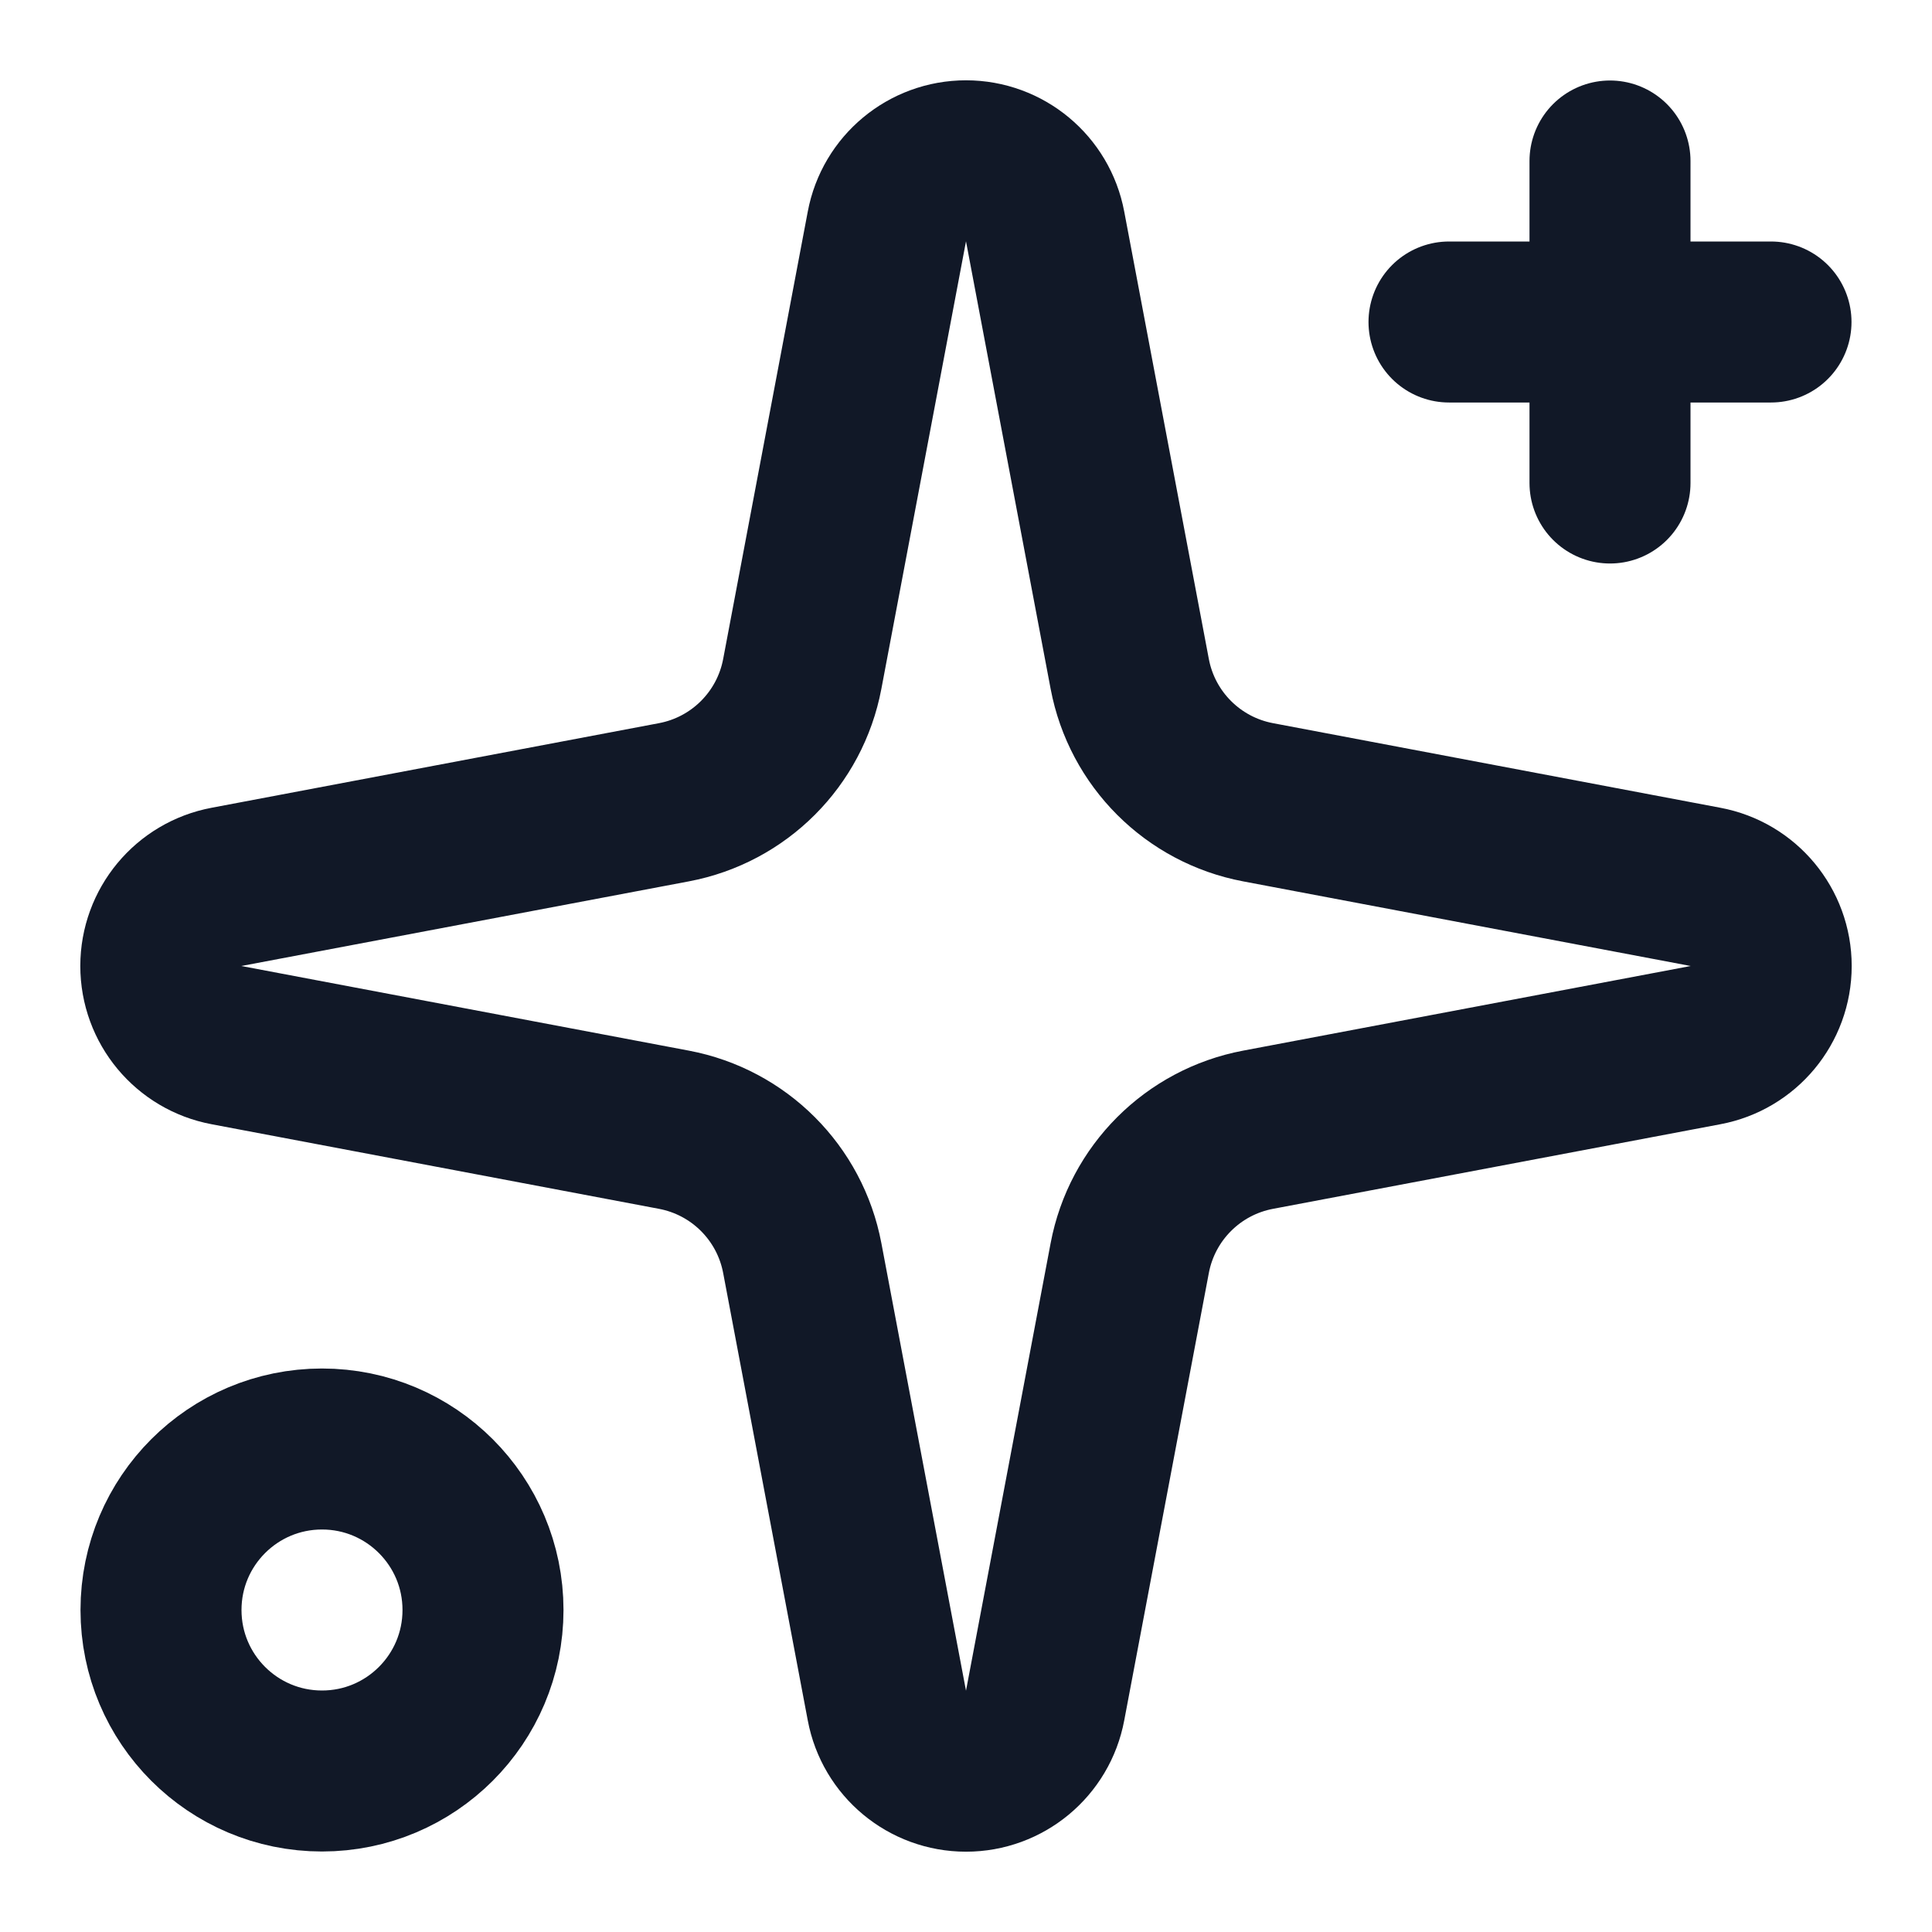
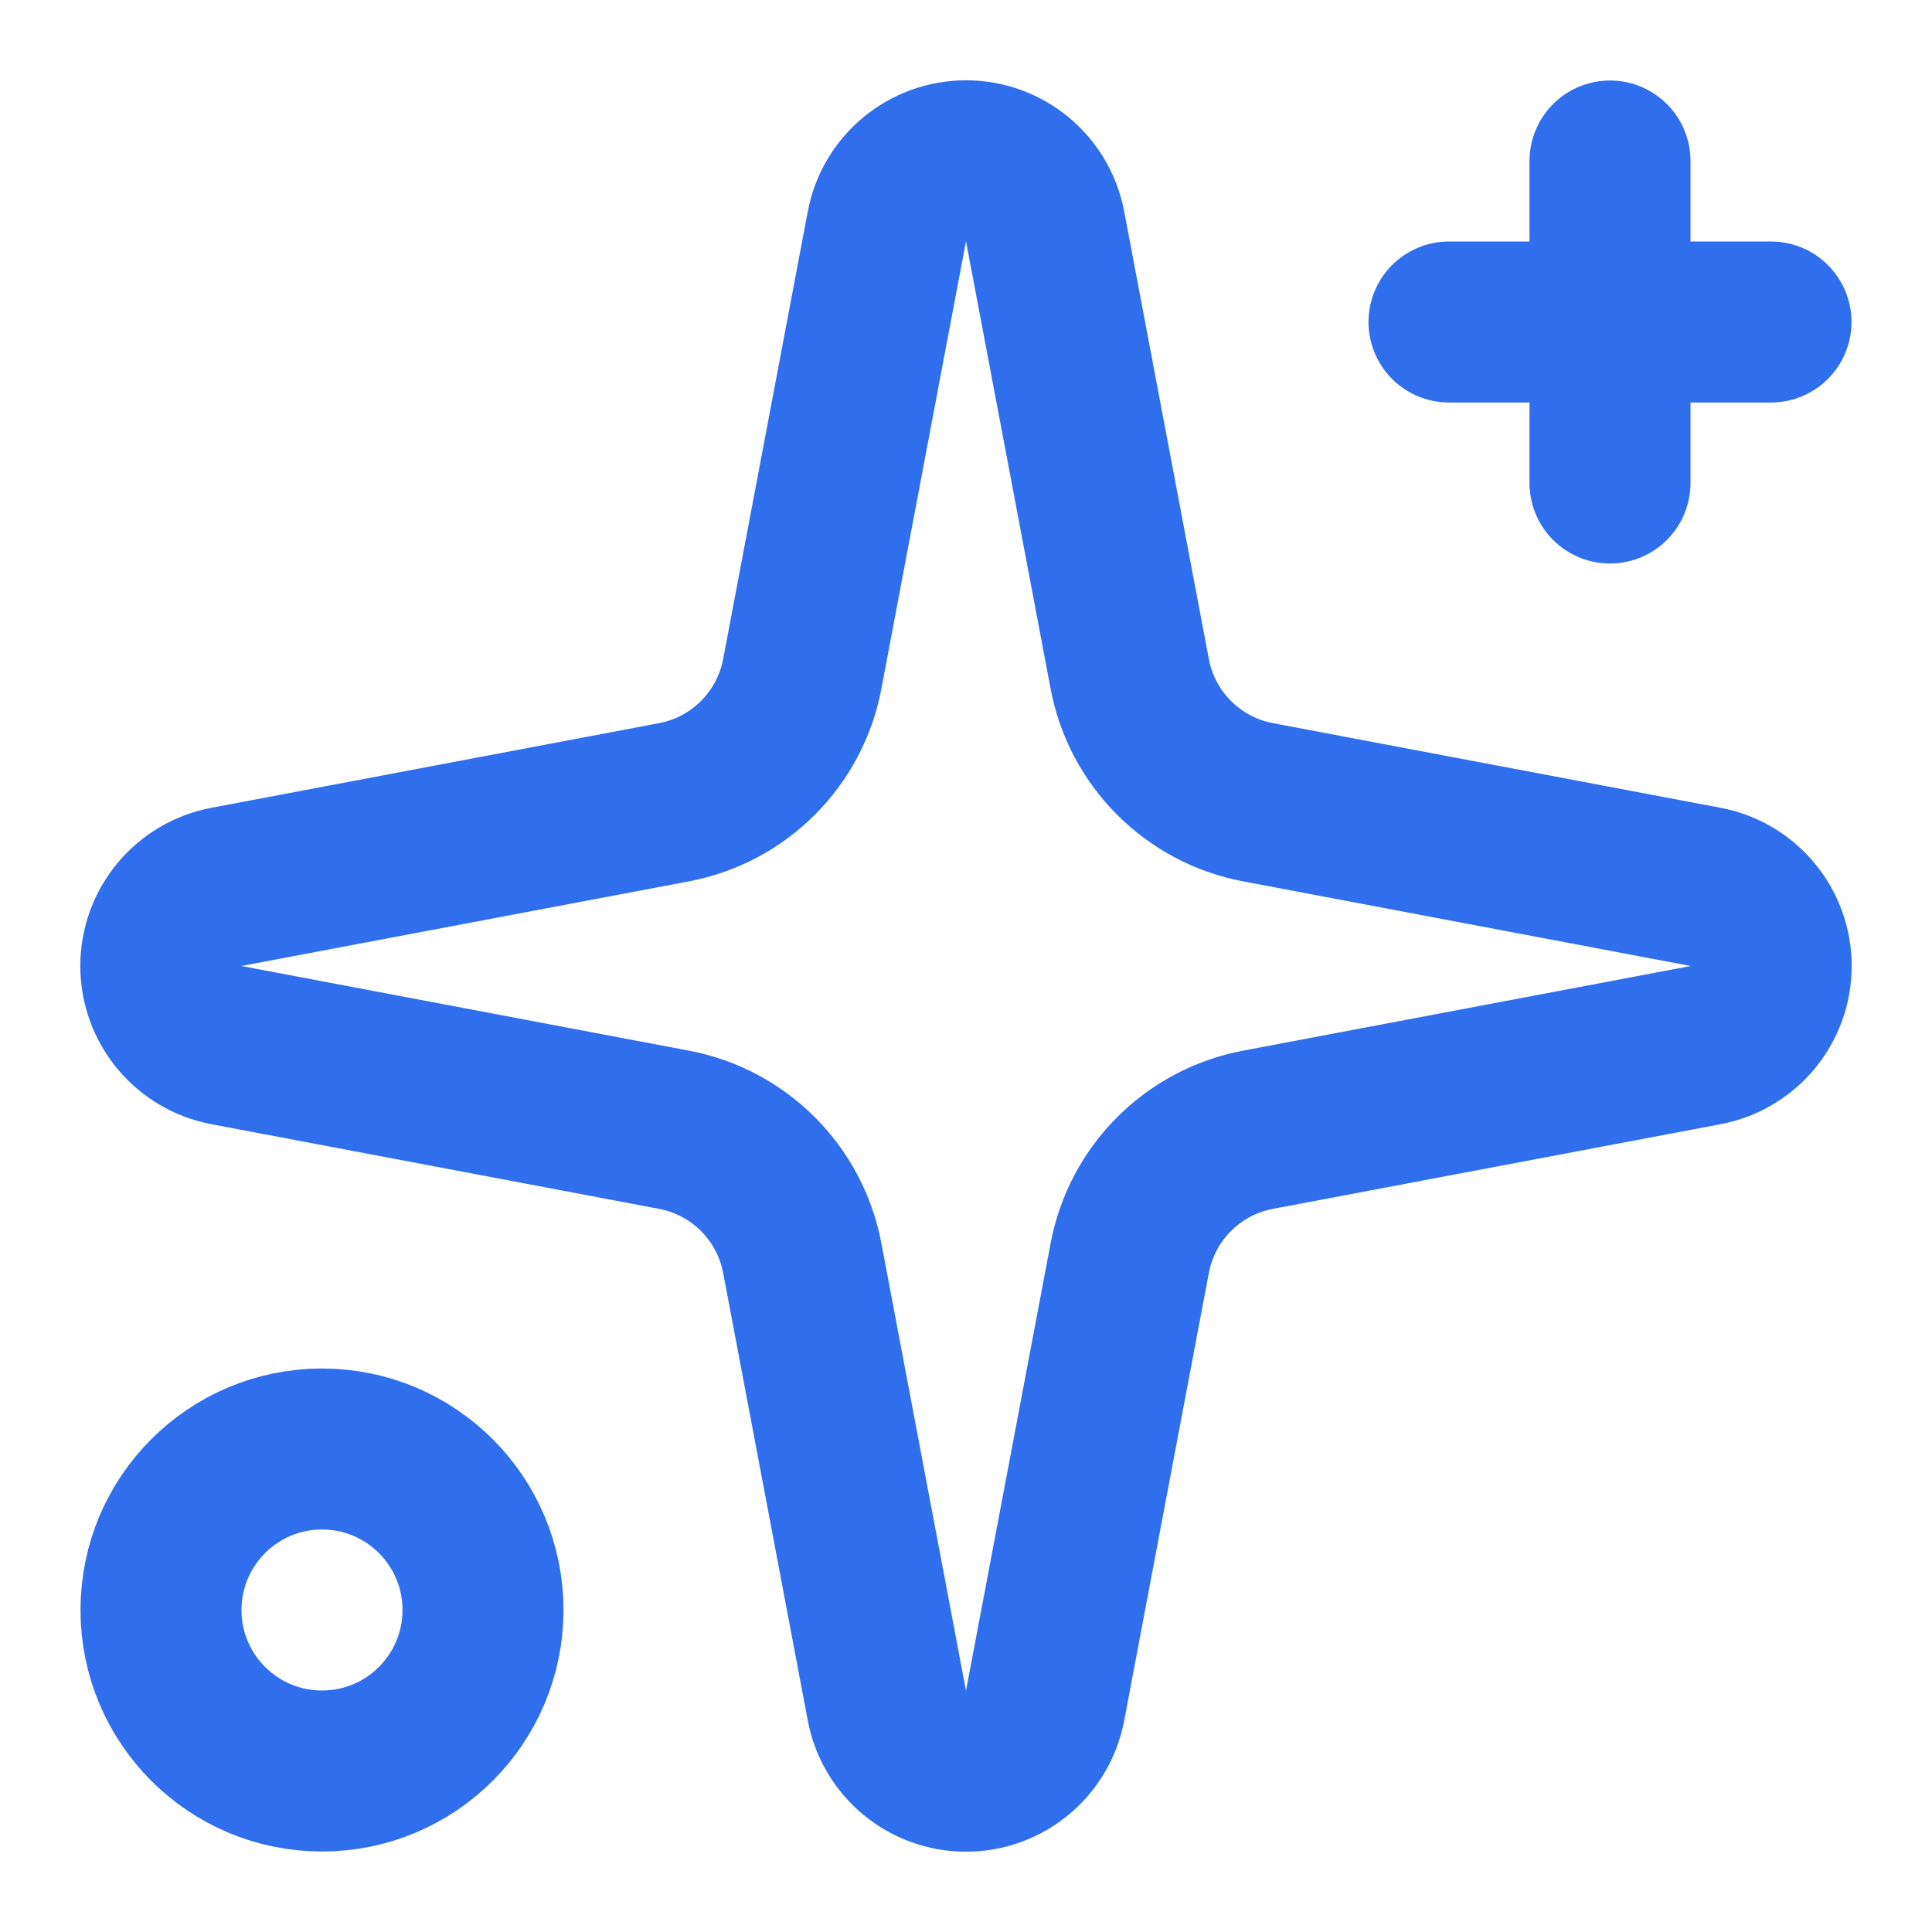
- <svg xmlns="http://www.w3.org/2000/svg" viewBox="0 0 24 24" fill="none" stroke="#111827" stroke-width="2" stroke-linecap="round" stroke-linejoin="round">
+ <svg xmlns="http://www.w3.org/2000/svg" viewBox="0 0 24 24" fill="none" stroke="#2F6FED" stroke-width="2" stroke-linecap="round" stroke-linejoin="round">
  <path d="M11.017 2.814a1 1 0 0 1 1.966 0l1.051 5.558a2 2 0 0 0 1.594 1.594l5.558 1.051a1 1 0 0 1 0 1.966l-5.558 1.051a2 2 0 0 0-1.594 1.594l-1.051 5.558a1 1 0 0 1-1.966 0l-1.051-5.558a2 2 0 0 0-1.594-1.594l-5.558-1.051a1 1 0 0 1 0-1.966l5.558-1.051a2 2 0 0 0 1.594-1.594z" />
  <path d="M20 2v4" />
  <path d="M22 4h-4" />
  <circle cx="4" cy="20" r="2" />
</svg>
